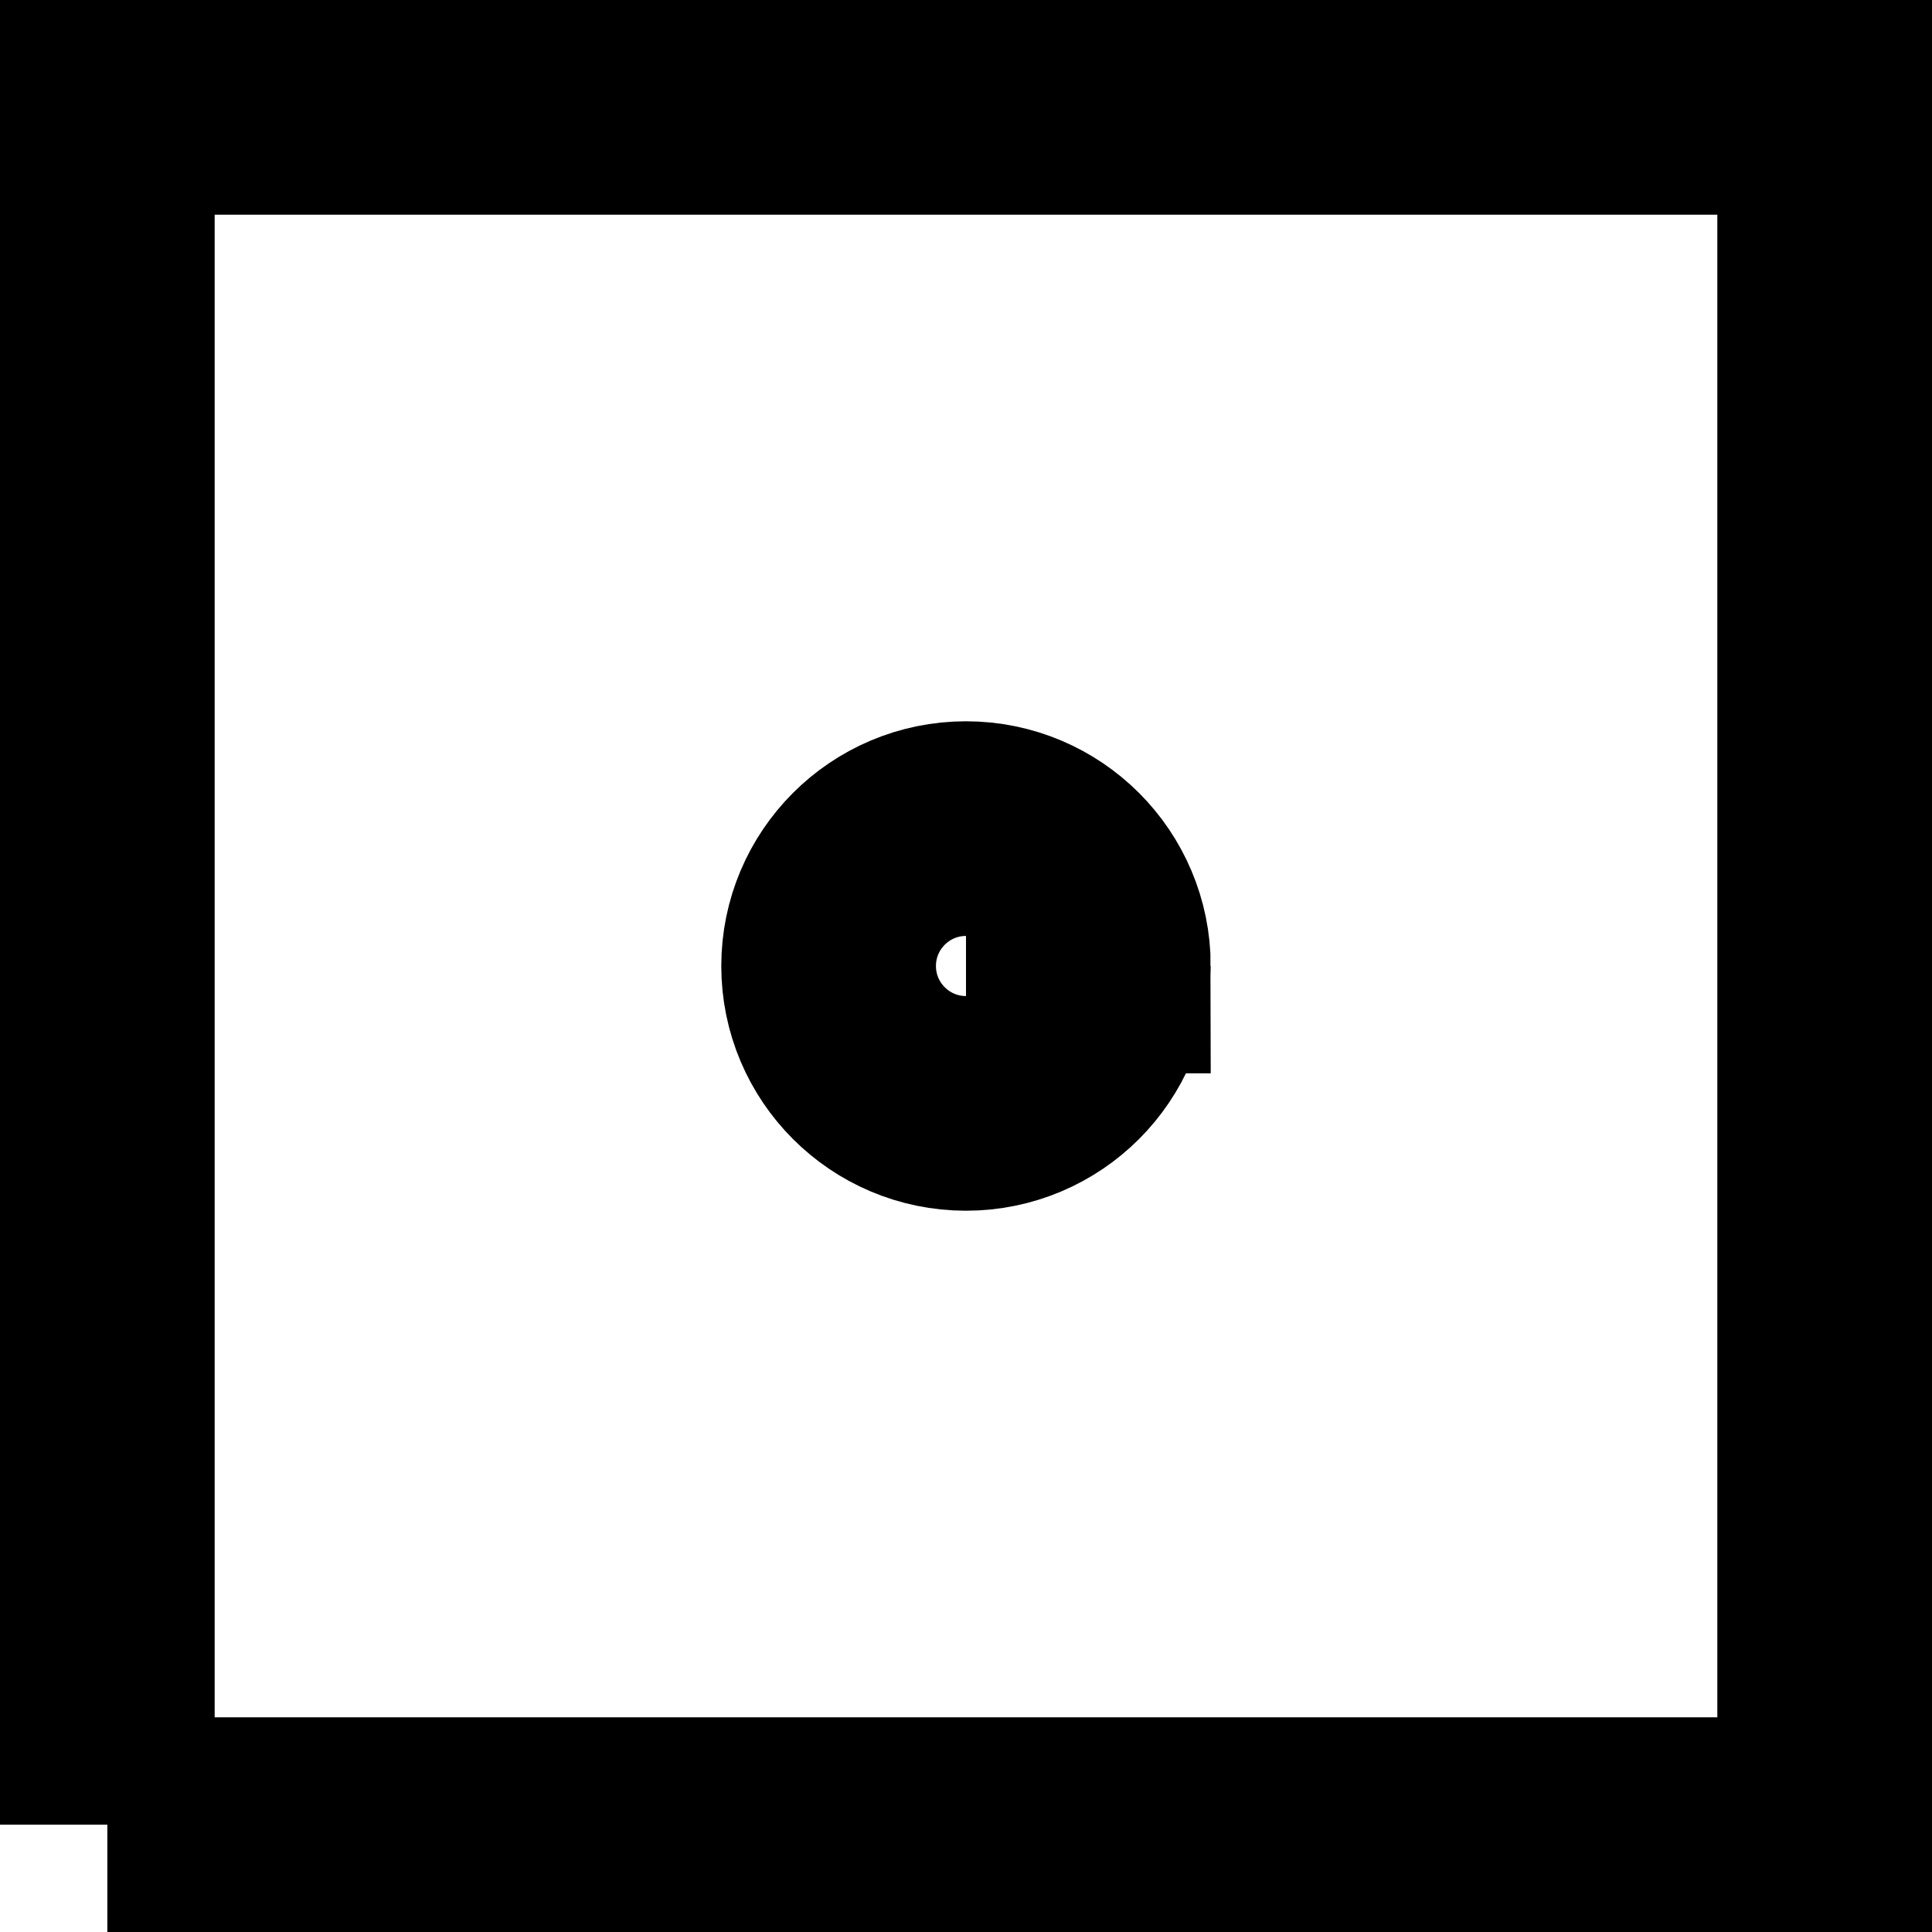
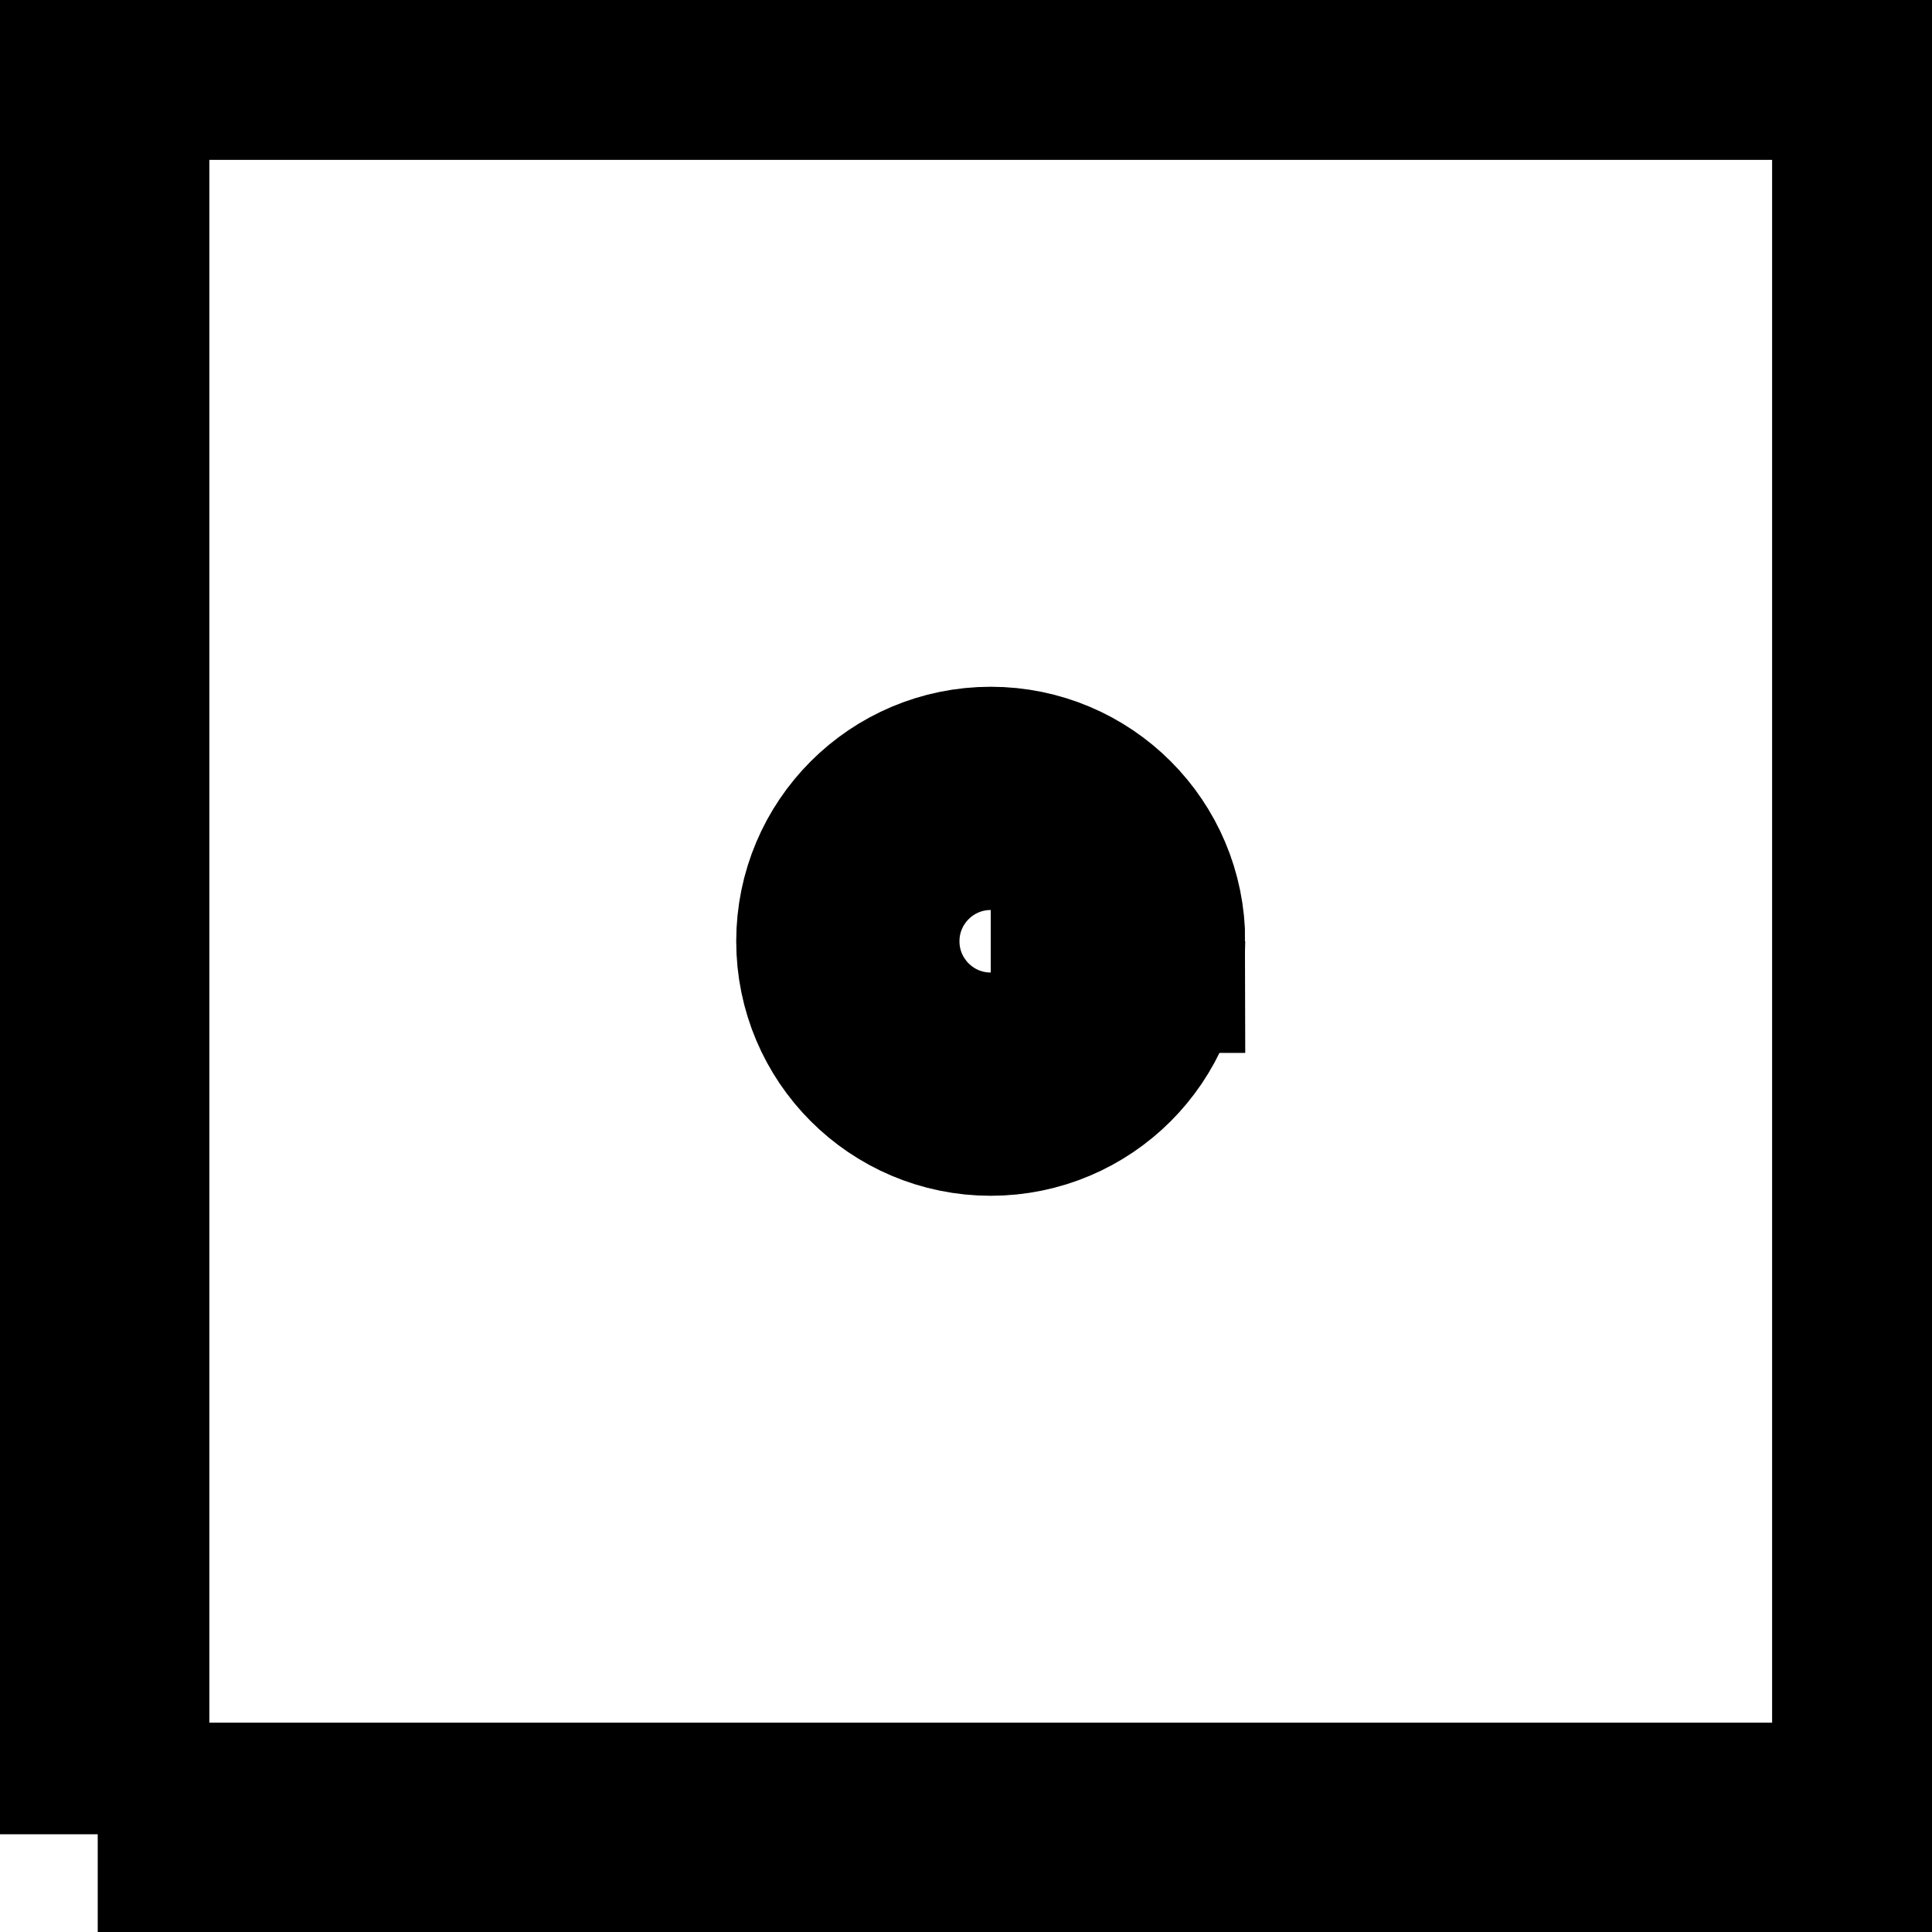
- <svg xmlns="http://www.w3.org/2000/svg" version="1.1" width="281.25" height="281.25" id="svg2" xml:space="preserve">
-   <defs id="defs6" />
-   <g transform="matrix(1.25,0,0,-1.25,50.625,230.625)" id="g10">
-     <g transform="scale(0.1,0.1)" id="g12">
-       <path d="m -280,-280 2000,0 0,2000 -2000,0 0,-2000 m 1000,1000 160,0 c 0,88.363 -71.637,160 -160,160 -88.363,0 -160,-71.637 -160,-160 0,-88.363 71.637,-160 160,-160 88.363,0 160,71.637 160,160" id="path14" style="fill:none;stroke:#000000;stroke-width:250;stroke-linecap:butt;stroke-linejoin:miter;stroke-miterlimit:10;stroke-opacity:1;stroke-dasharray:none" />
-     </g>
-   </g>
+ <svg xmlns="http://www.w3.org/2000/svg" xml:space="preserve" width="281.25" height="281.25">
+   <path d="M-280-280h2000v2000H-280V-280M720 720h160c0 88.363-71.637 160-160 160s-160-71.637-160-160 71.637-160 160-160 160 71.637 160 160" style="fill:none;stroke:#000;stroke-width:250;stroke-linecap:butt;stroke-linejoin:miter;stroke-miterlimit:10;stroke-opacity:1;stroke-dasharray:none" transform="matrix(.13 0 0 -.13 50.625 230.625)" />
</svg>
